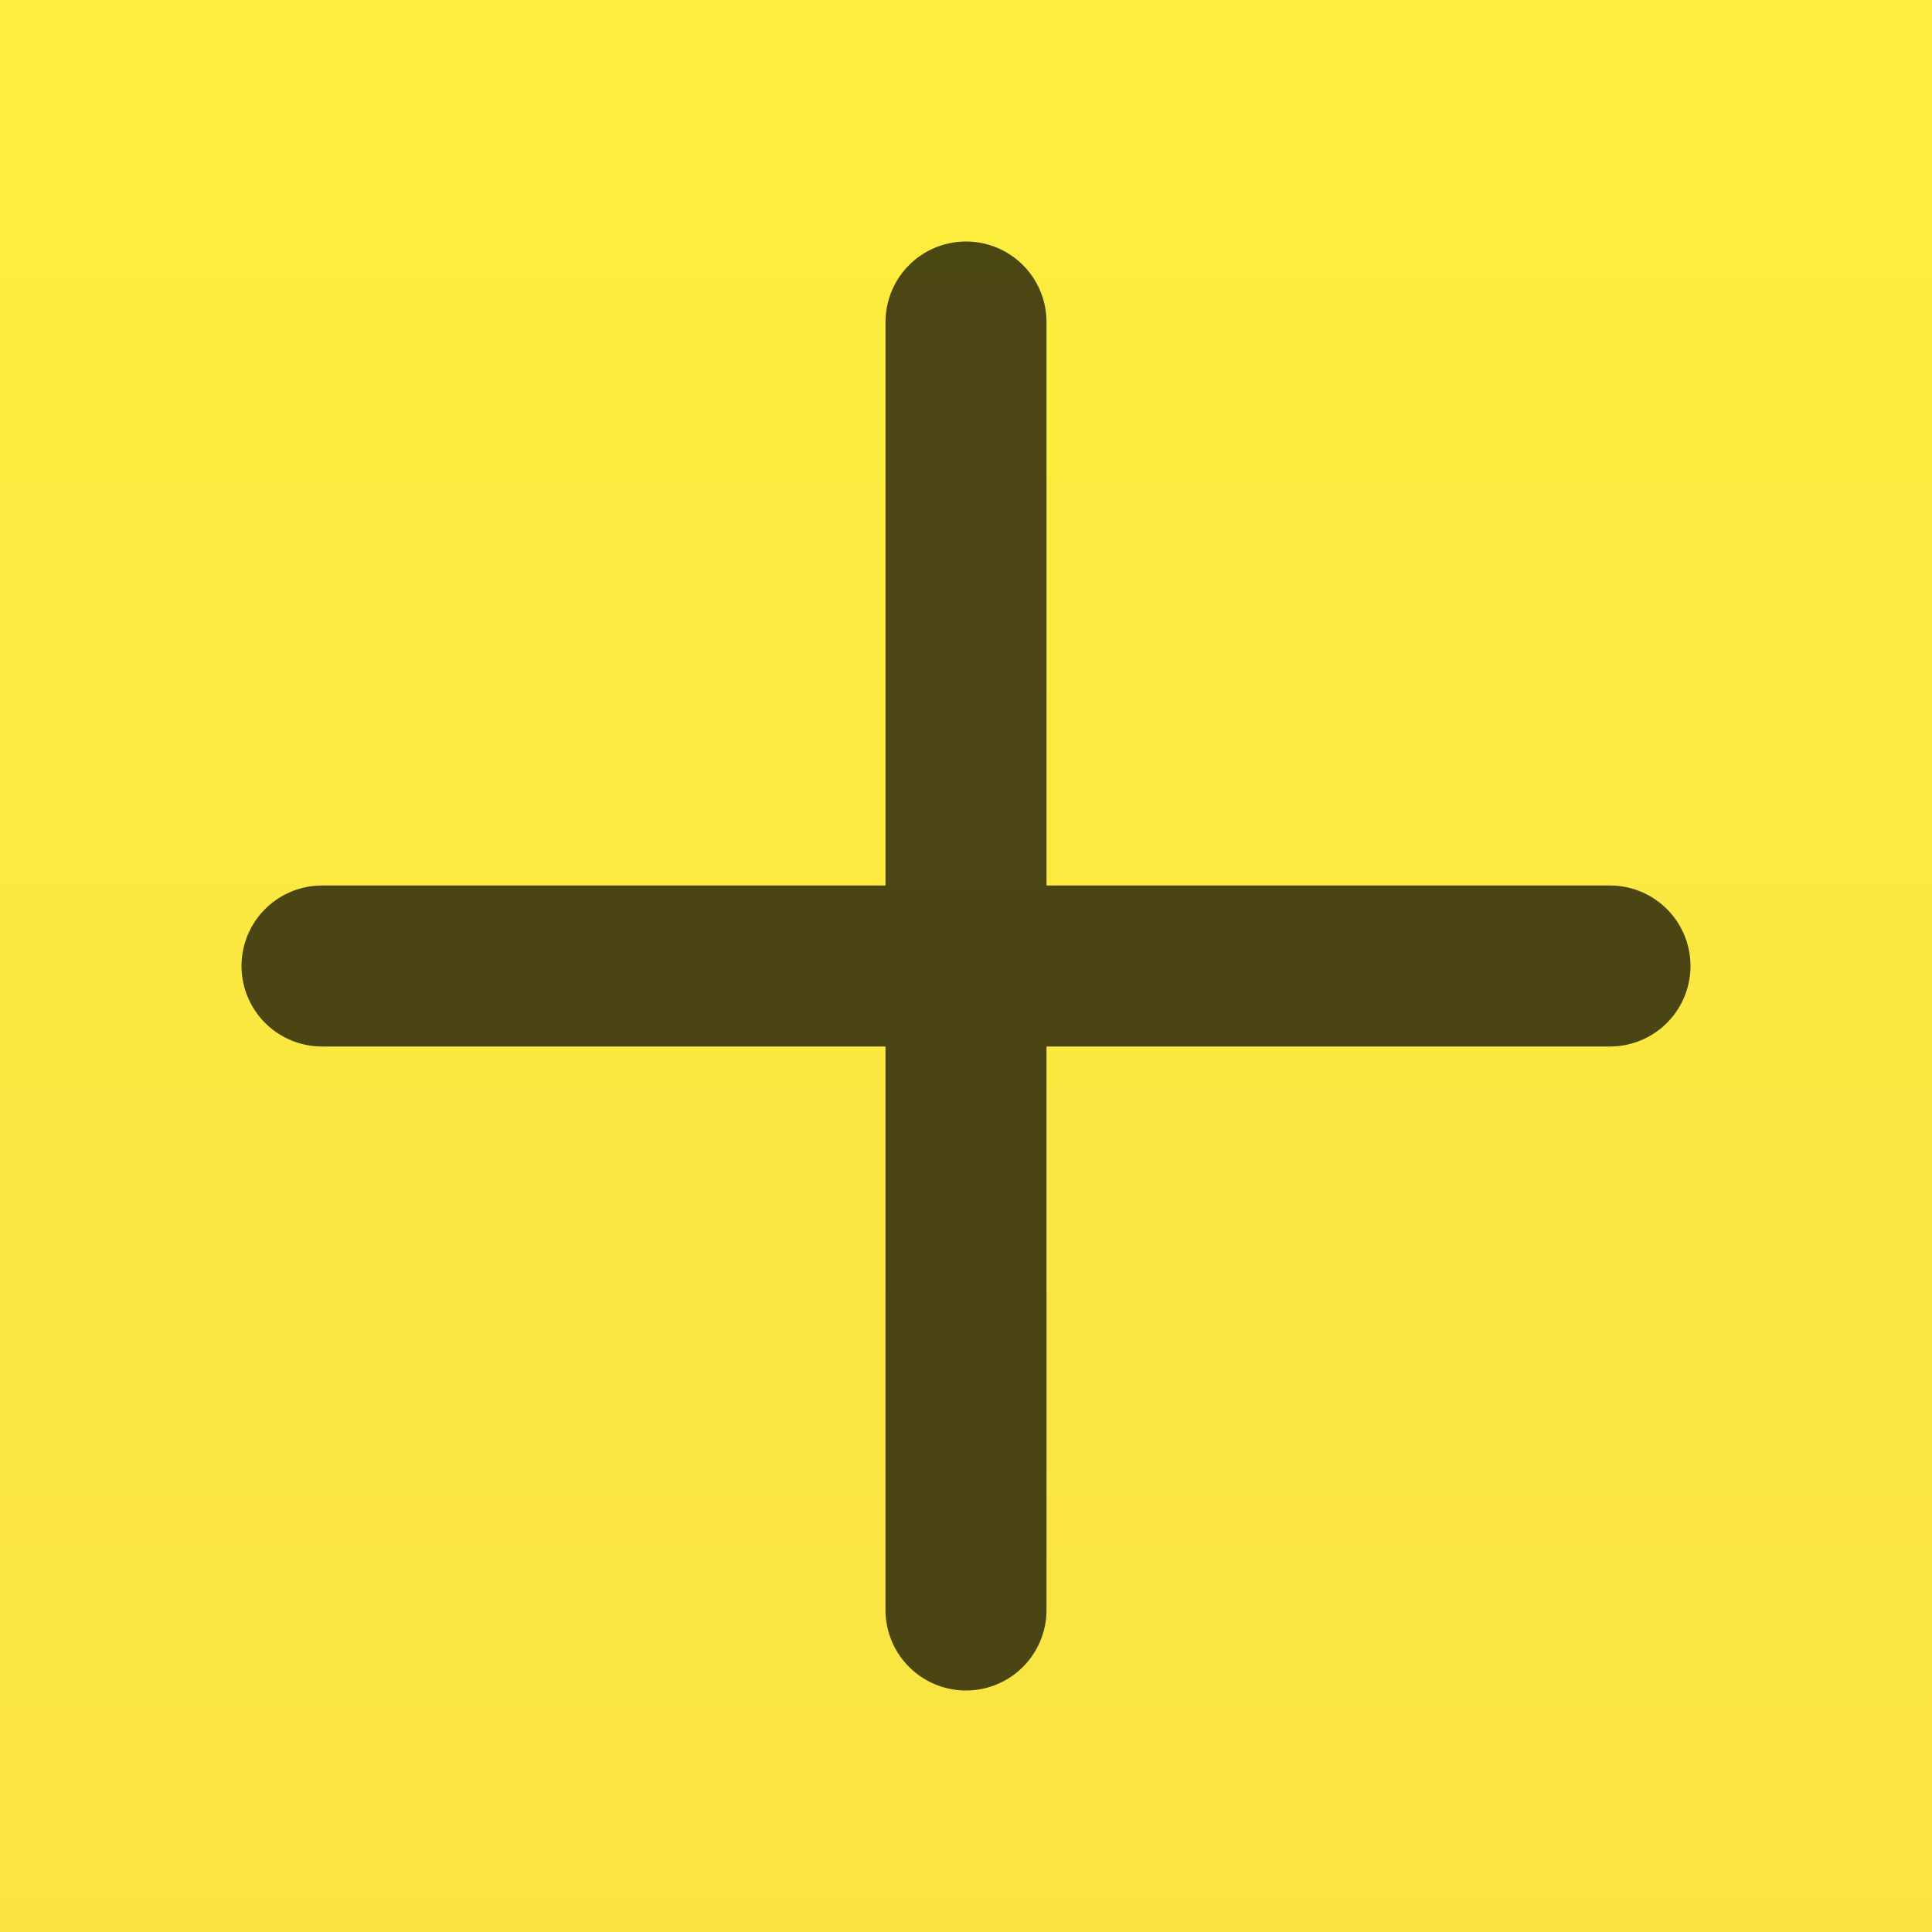
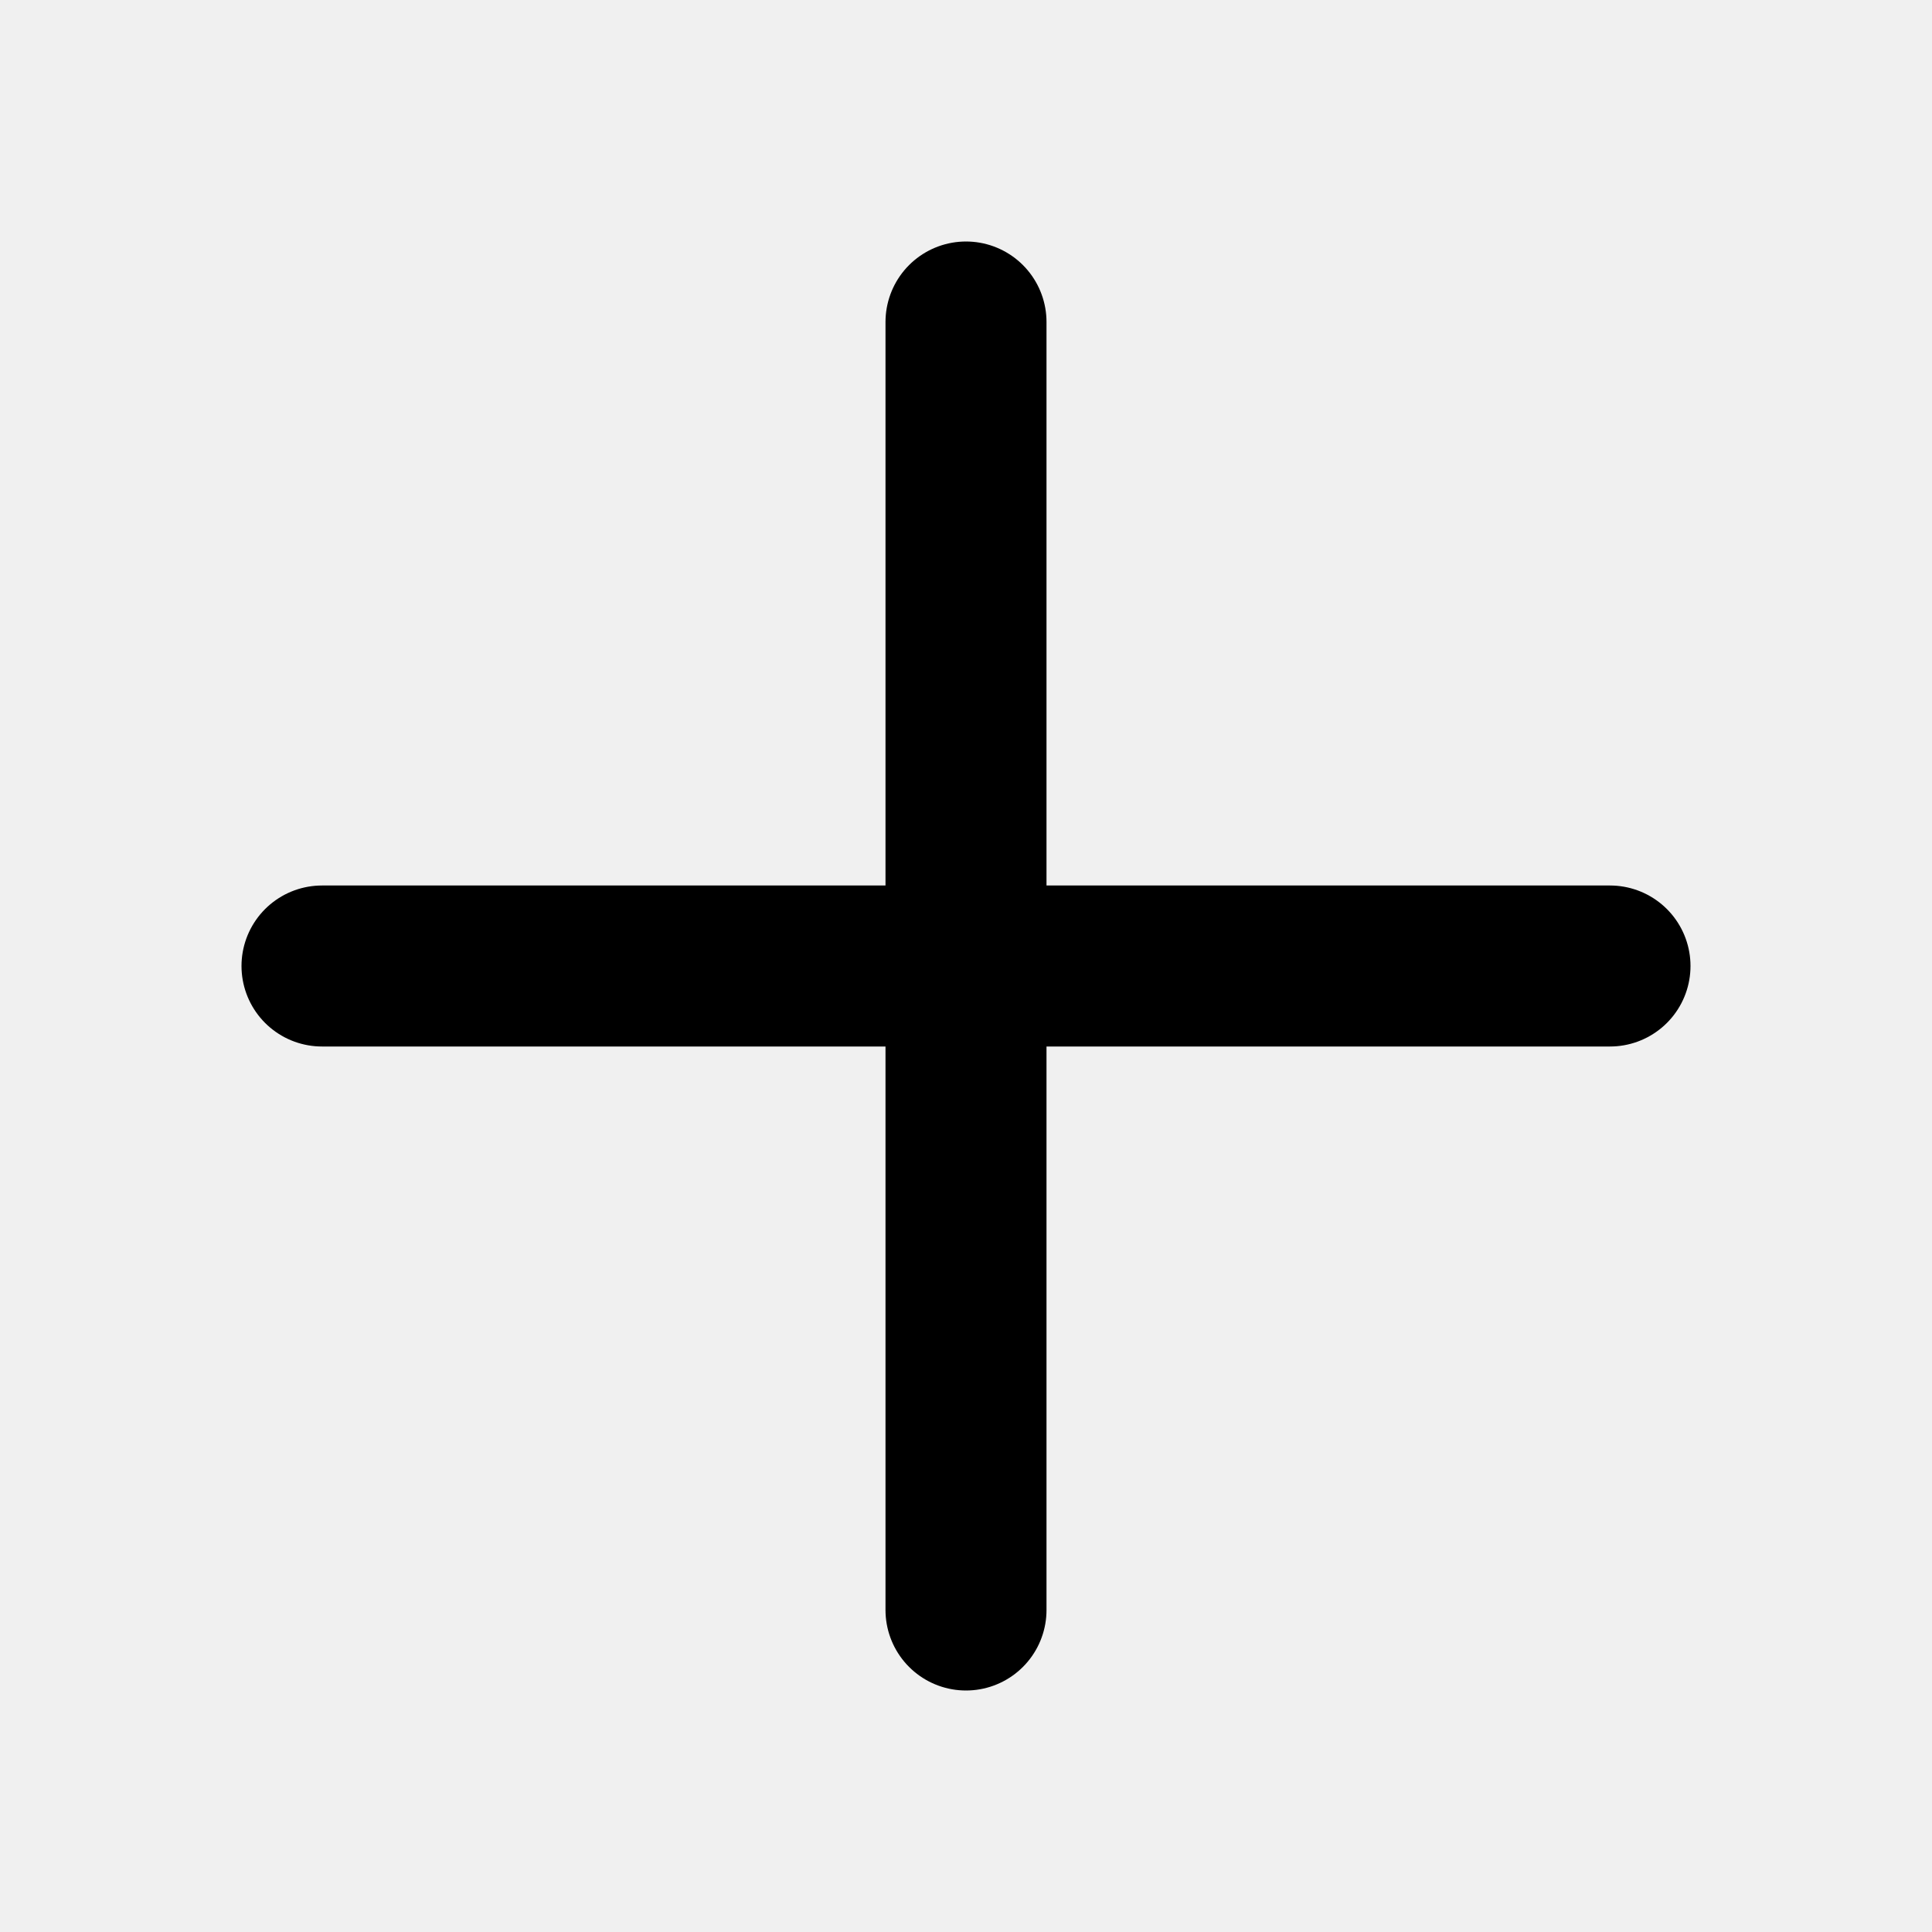
<svg xmlns="http://www.w3.org/2000/svg" width="24" height="24" viewBox="0 0 24 24" fill="none">
-   <rect width="24" height="24" fill="#828282" style="fill:#828282;fill:color(display-p3 0.512 0.512 0.512);fill-opacity:1;" />
-   <g id="Toolbar">
-     <g id="Tool=Cursor, State=Selected">
-       <g id="add-btn" filter="url(#filter0_dddd_0_1)">
-         <rect x="-19" y="-20" width="62" height="62" rx="31" fill="#3DA726" style="fill:#3DA726;fill:color(display-p3 0.24 0.655 0.147);fill-opacity:1;" />
-         <g id="add-inner-surface">
-           <mask id="path-3-inside-1_0_1" fill="white">
-             <path d="M-17 11C-17 -5.016 -4.016 -18 12 -18C28.016 -18 41 -5.016 41 11C41 27.016 28.016 40 12 40C-4.016 40 -17 27.016 -17 11Z" />
-           </mask>
-           <path d="M-17 11C-17 -5.016 -4.016 -18 12 -18C28.016 -18 41 -5.016 41 11C41 27.016 28.016 40 12 40C-4.016 40 -17 27.016 -17 11Z" fill="url(#paint0_linear_0_1)" />
-           <path d="M-17 9C-17 -7.016 -4.016 -20 12 -20C28.016 -20 41 -7.016 41 9V11C41 -3.912 28.016 -16 12 -16C-4.016 -16 -17 -3.912 -17 11V9ZM-17 11M41 40H-17H41M41 40M-17 40V-18V40M-17 40M41 -18V40V-18" fill="#FFFCA9" style="fill:#FFFCA9;fill:color(display-p3 1 0.989 0.664);fill-opacity:1;" mask="url(#path-3-inside-1_0_1)" />
-           <g id="plus-icon-slot" opacity="0.7">
-             <g id="icon-circle">
-               <path id="plus-icon" d="M12 4V12M12 12V20M12 12H4M12 12H20" stroke="black" style="stroke:black;stroke-opacity:1;" stroke-width="2" stroke-linecap="round" />
-             </g>
-           </g>
-         </g>
-       </g>
-     </g>
-   </g>
-   <defs>
-     <filter id="filter0_dddd_0_1" x="-29" y="-21" width="82" height="97" filterUnits="userSpaceOnUse" color-interpolation-filters="sRGB">
-       <feFlood flood-opacity="0" result="BackgroundImageFix" />
-       <feColorMatrix in="SourceAlpha" type="matrix" values="0 0 0 0 0 0 0 0 0 0 0 0 0 0 0 0 0 0 127 0" result="hardAlpha" />
-       <feOffset dy="2" />
-       <feGaussianBlur stdDeviation="1.5" />
-       <feColorMatrix type="matrix" values="0 0 0 0 0 0 0 0 0 0.361 0 0 0 0 0.008 0 0 0 0.12 0" />
-       <feBlend mode="normal" in2="BackgroundImageFix" result="effect1_dropShadow_0_1" />
-       <feColorMatrix in="SourceAlpha" type="matrix" values="0 0 0 0 0 0 0 0 0 0 0 0 0 0 0 0 0 0 127 0" result="hardAlpha" />
-       <feOffset dy="6" />
-       <feGaussianBlur stdDeviation="3" />
-       <feColorMatrix type="matrix" values="0 0 0 0 0 0 0 0 0 0.361 0 0 0 0 0.008 0 0 0 0.1 0" />
-       <feBlend mode="normal" in2="effect1_dropShadow_0_1" result="effect2_dropShadow_0_1" />
-       <feColorMatrix in="SourceAlpha" type="matrix" values="0 0 0 0 0 0 0 0 0 0 0 0 0 0 0 0 0 0 127 0" result="hardAlpha" />
-       <feOffset dy="14" />
-       <feGaussianBlur stdDeviation="4" />
-       <feColorMatrix type="matrix" values="0 0 0 0 0 0 0 0 0 0.361 0 0 0 0 0.008 0 0 0 0.06 0" />
-       <feBlend mode="normal" in2="effect2_dropShadow_0_1" result="effect3_dropShadow_0_1" />
-       <feColorMatrix in="SourceAlpha" type="matrix" values="0 0 0 0 0 0 0 0 0 0 0 0 0 0 0 0 0 0 127 0" result="hardAlpha" />
-       <feOffset dy="24" />
-       <feGaussianBlur stdDeviation="5" />
-       <feColorMatrix type="matrix" values="0 0 0 0 0 0 0 0 0 0.361 0 0 0 0 0.008 0 0 0 0.02 0" />
-       <feBlend mode="normal" in2="effect3_dropShadow_0_1" result="effect4_dropShadow_0_1" />
-       <feBlend mode="normal" in="SourceGraphic" in2="effect4_dropShadow_0_1" result="shape" />
-     </filter>
-     <linearGradient id="paint0_linear_0_1" x1="12" y1="-18" x2="12" y2="40" gradientUnits="userSpaceOnUse">
-       <stop stop-color="#FFF53B" style="stop-color:#FFF53B;stop-color:color(display-p3 1 0.962 0.231);stop-opacity:1;" />
-       <stop offset="1" stop-color="#F8DE47" style="stop-color:#F8DE47;stop-color:color(display-p3 0.973 0.869 0.278);stop-opacity:1;" />
-     </linearGradient>
-   </defs>
+   <path d="M12 4V12M12 12V20M12 12H4M12 12H20" stroke="black" style="stroke:black;stroke-opacity:1;" stroke-width="2" stroke-linecap="round" />
</svg>
